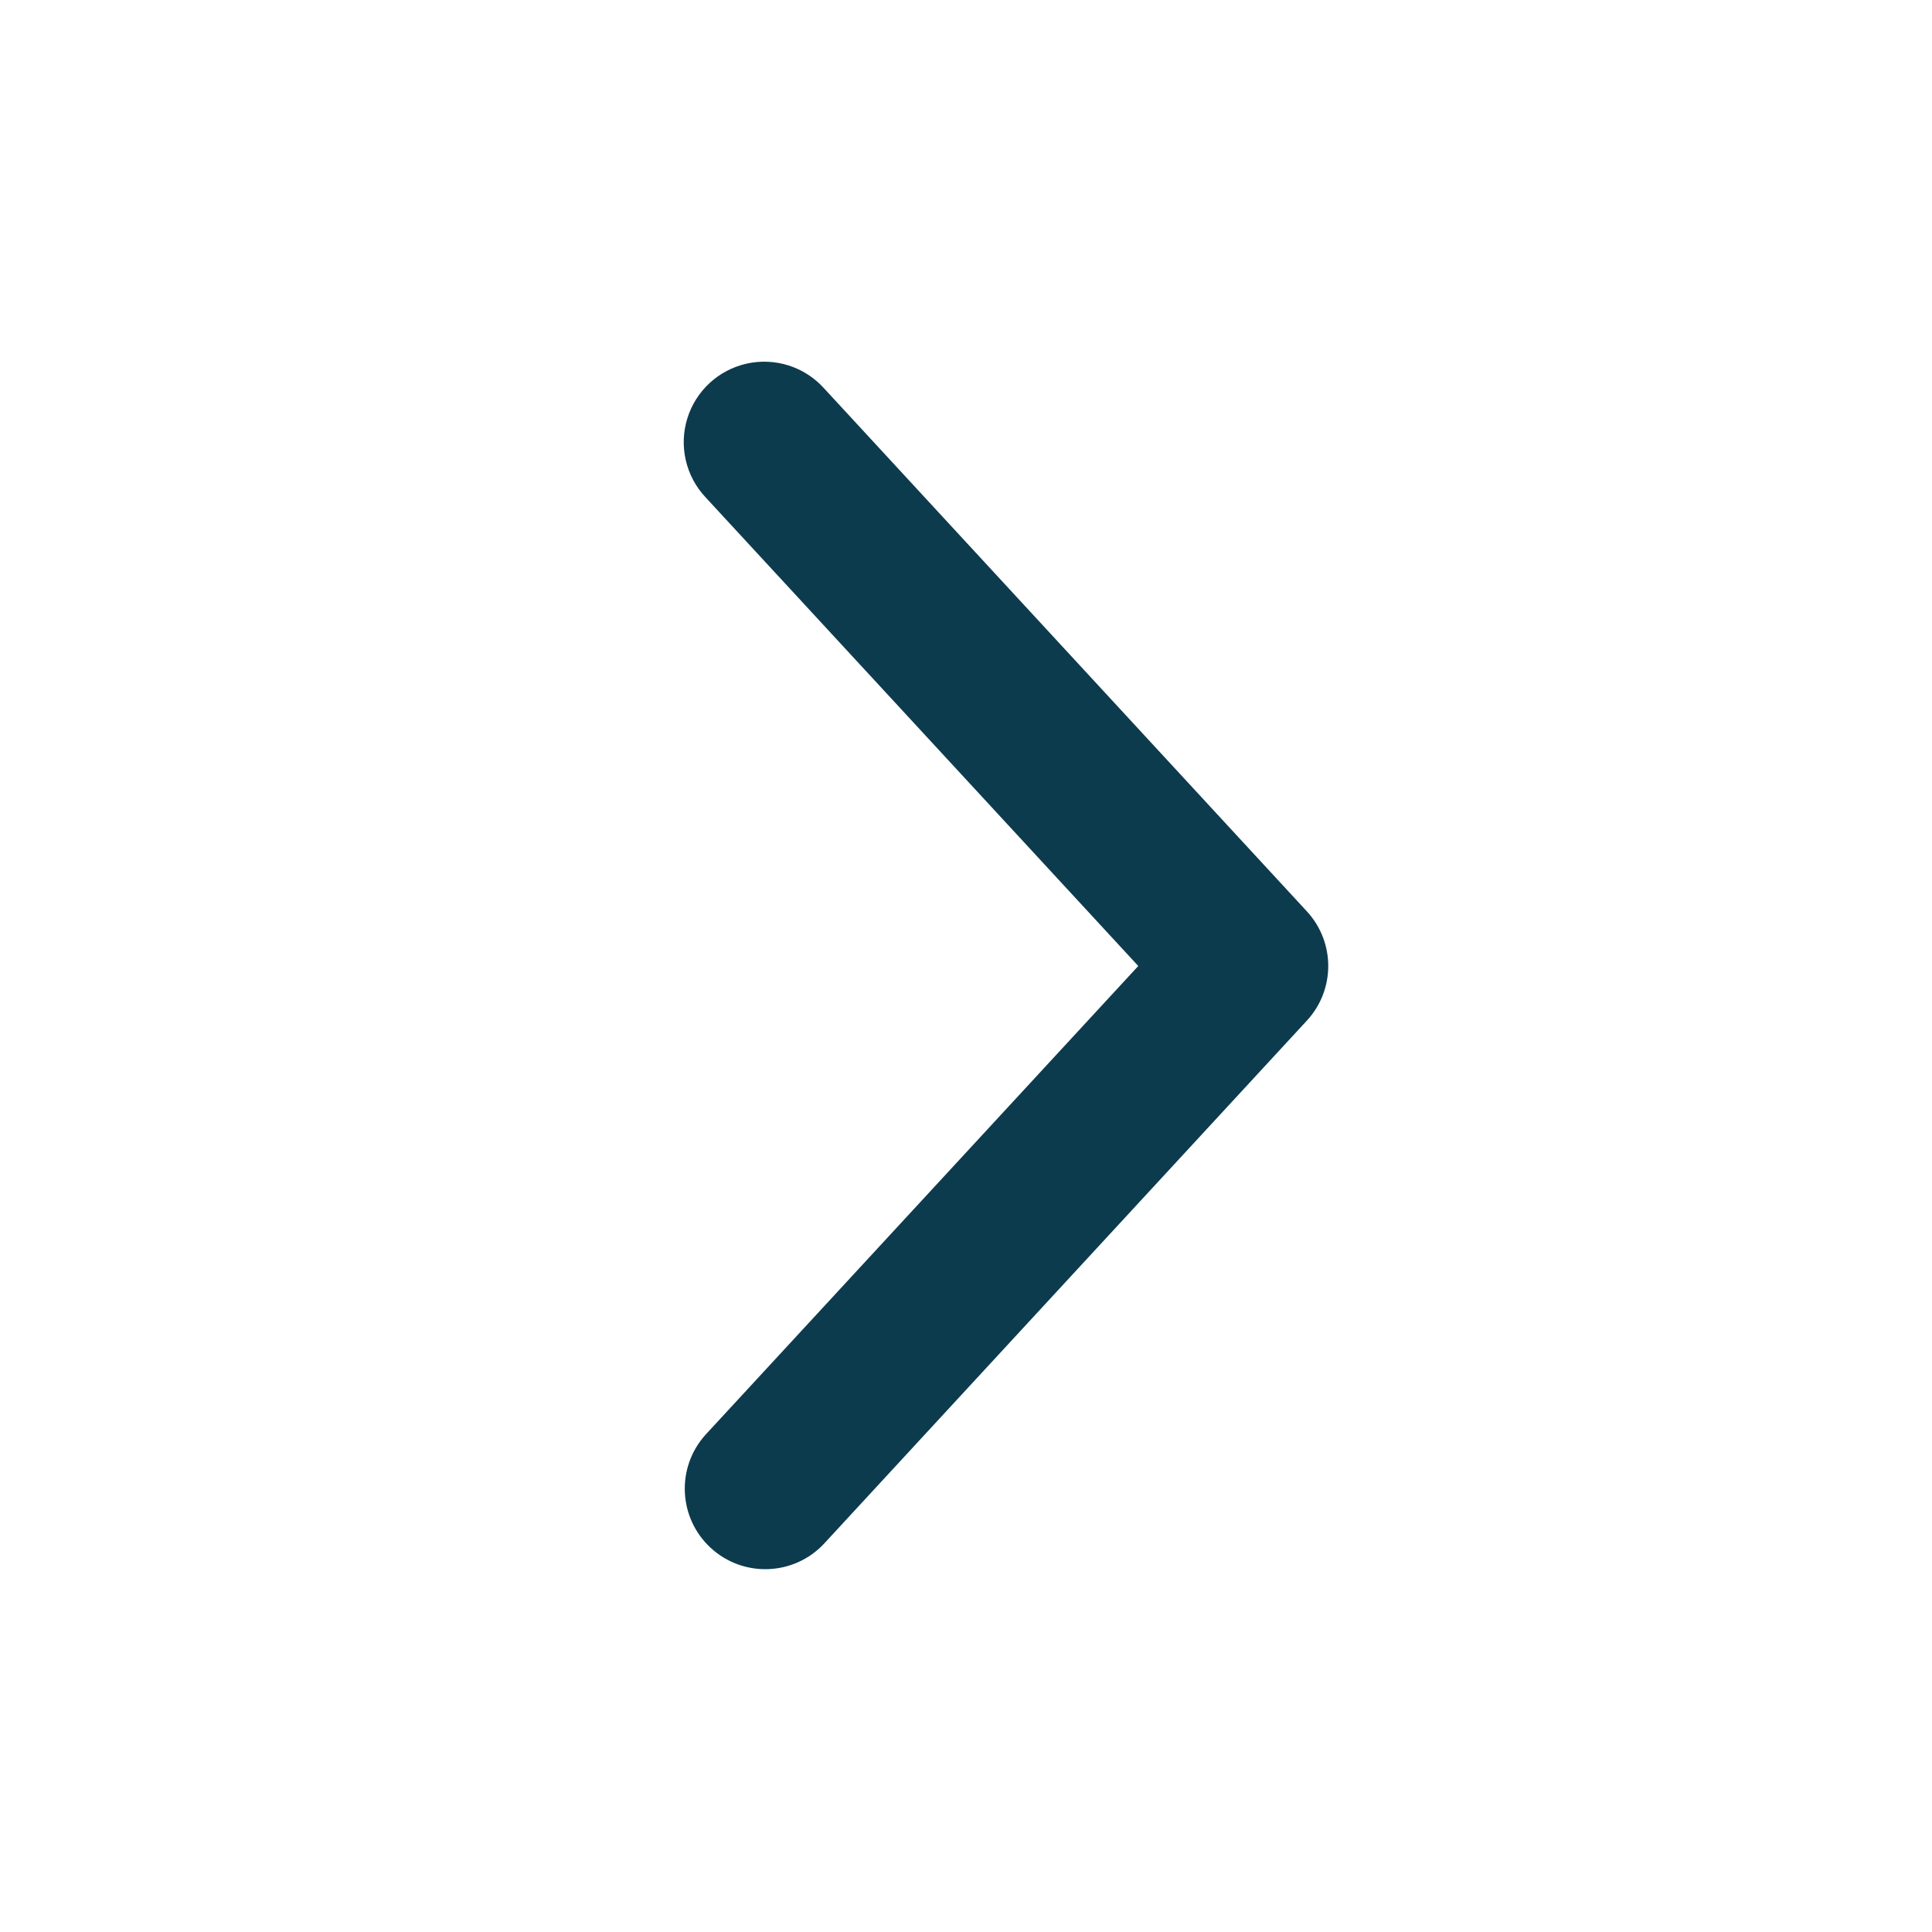
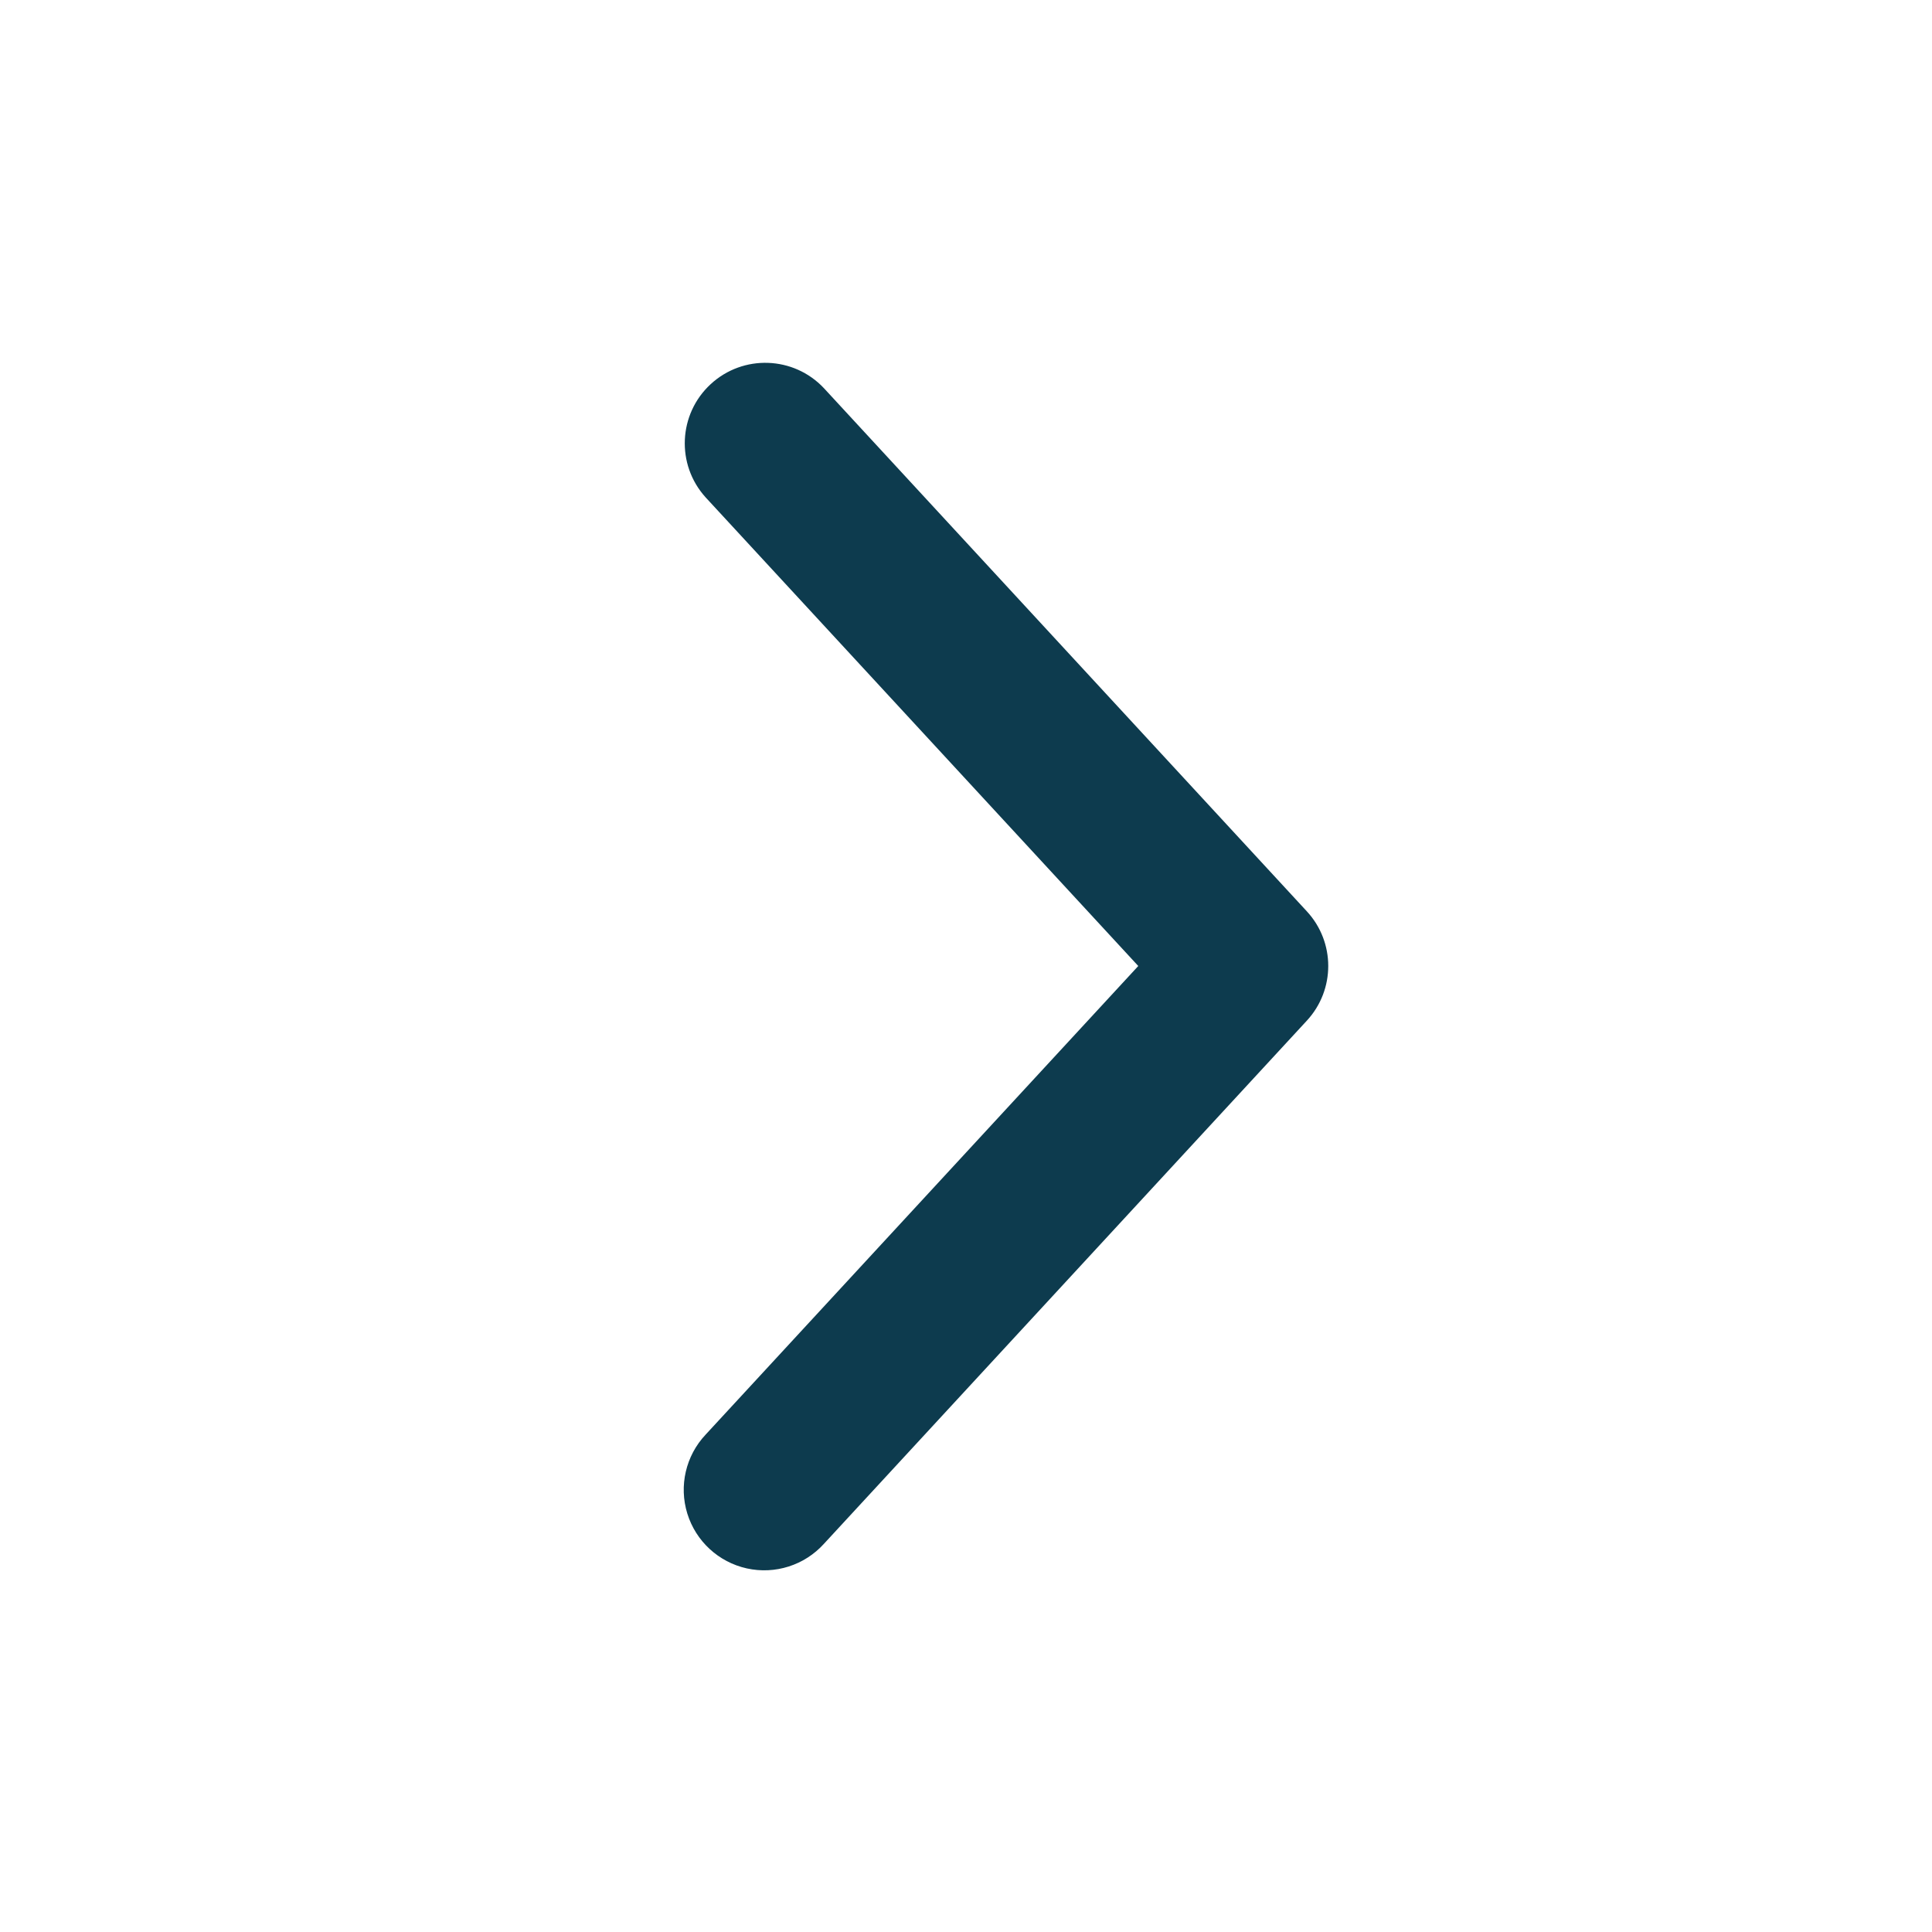
<svg xmlns="http://www.w3.org/2000/svg" width="24" height="24" viewBox="0 0 24 24">
-   <path fill="#0D3B4E" fill-rule="nonzero" d="M8.765 6.178a1 1 0 1 1 1.47-1.356l6 6.5a1 1 0 0 1 0 1.356l-6 6.5a1 1 0 0 1-1.47-1.356L14.14 12 8.765 6.178z" />
+   <path fill="#0D3B4E" fill-rule="nonzero" d="M8.765 6.178a1 1 0 0 1 1.47-1.356l6 6.5a1 1 0 0 1 0 1.356l-6 6.5a1 1 0 1 1-1.47-1.356L14.14 12 8.765 6.178z" />
</svg>
